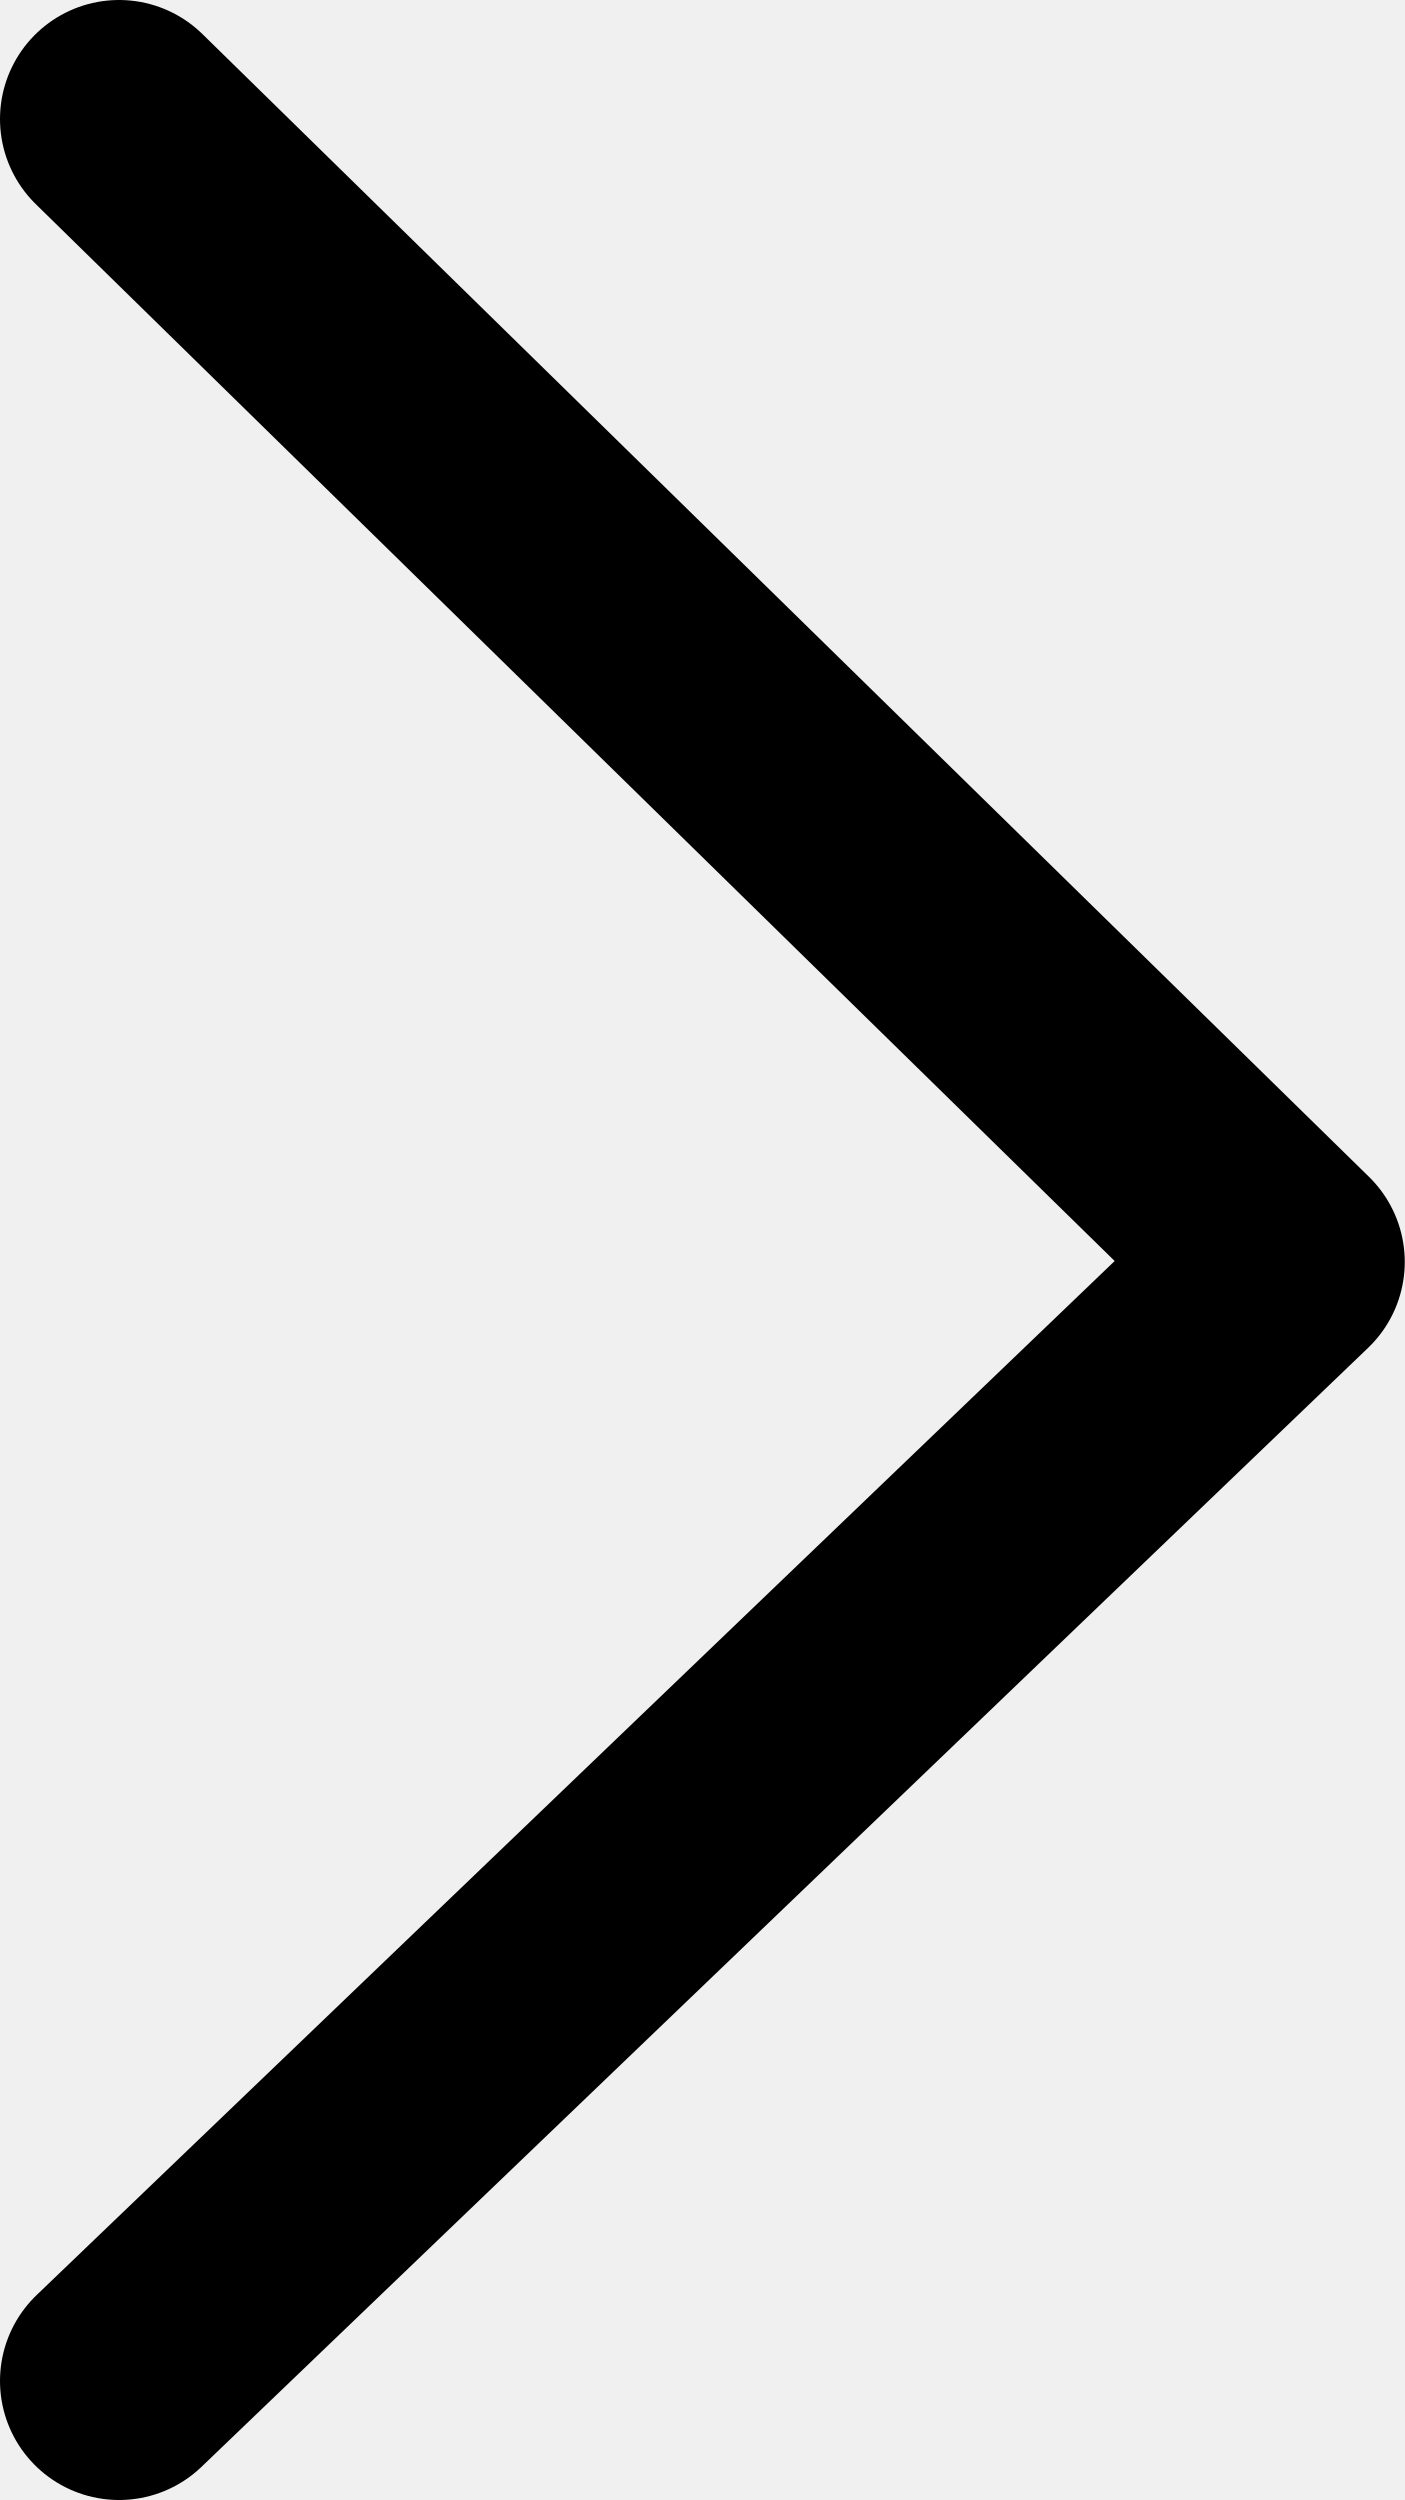
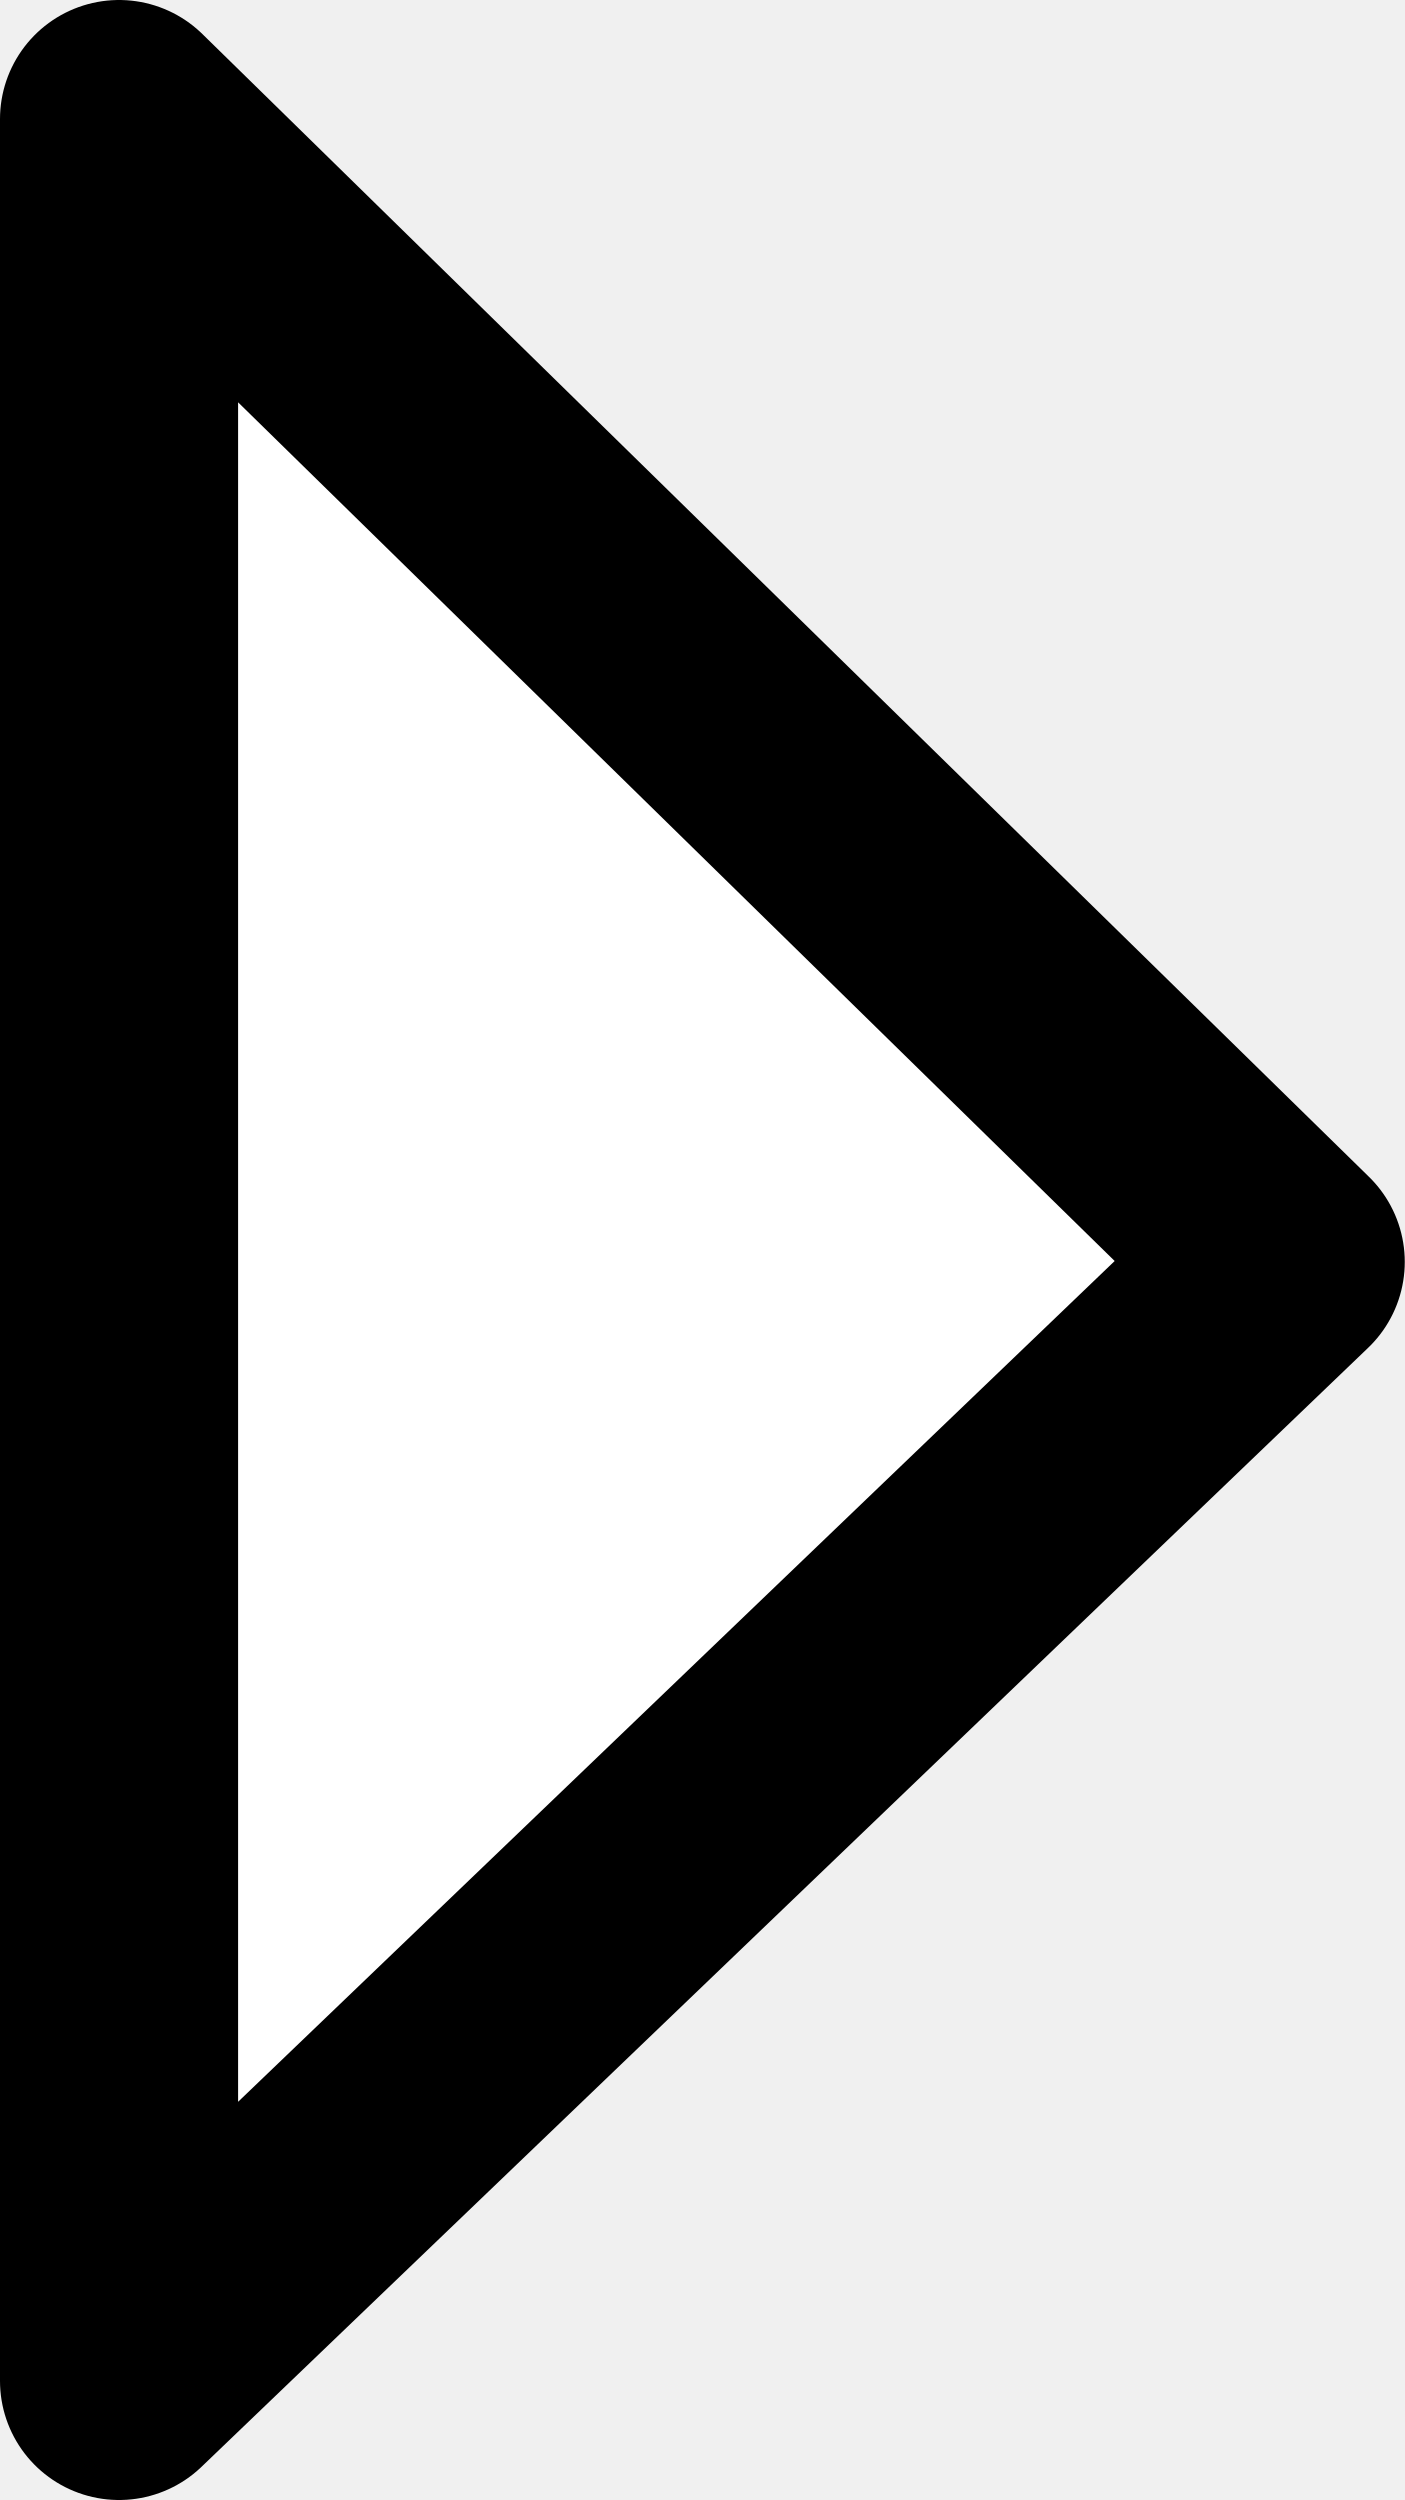
<svg xmlns="http://www.w3.org/2000/svg" width="59" height="105" viewBox="0 0 59 105" fill="none">
-   <path d="M5 5L54 53L5 100" stroke="black" stroke-width="10" stroke-linecap="round" stroke-linejoin="round" />
+   <path d="M54 53L5 5V100L54 53Z" fill="white" stroke="black" stroke-width="10" stroke-linecap="round" stroke-linejoin="round" />
</svg>
